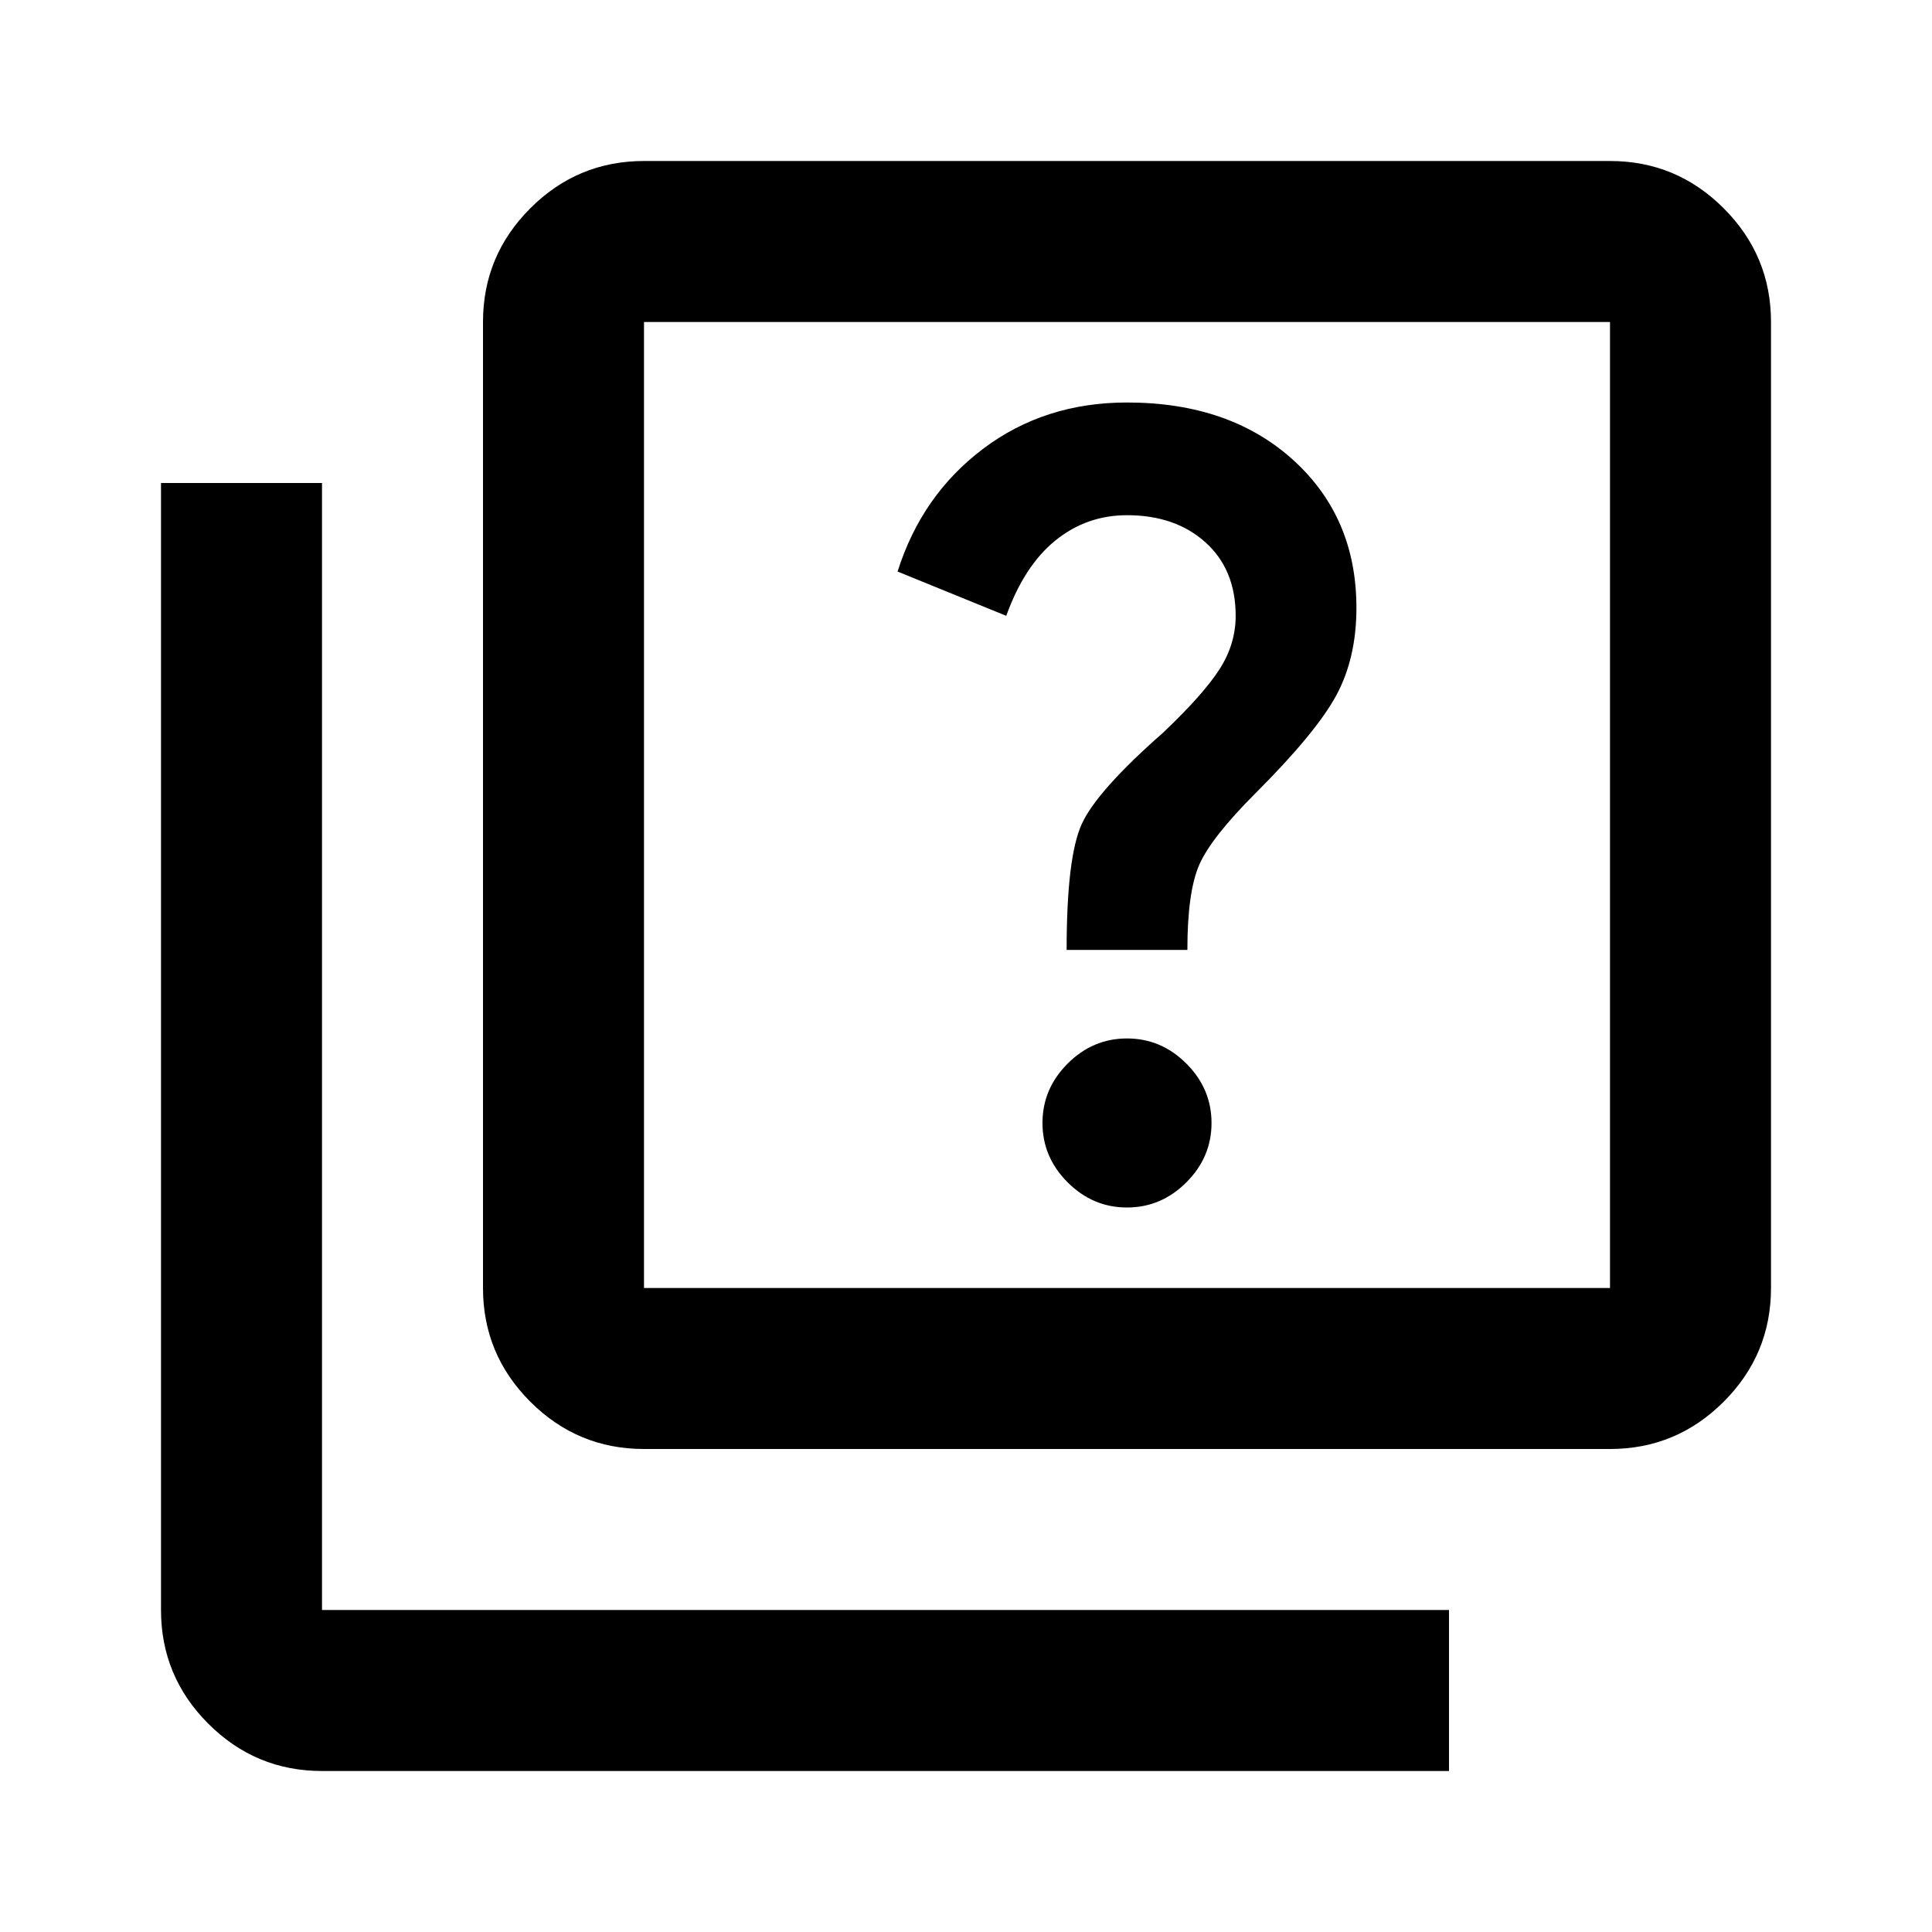
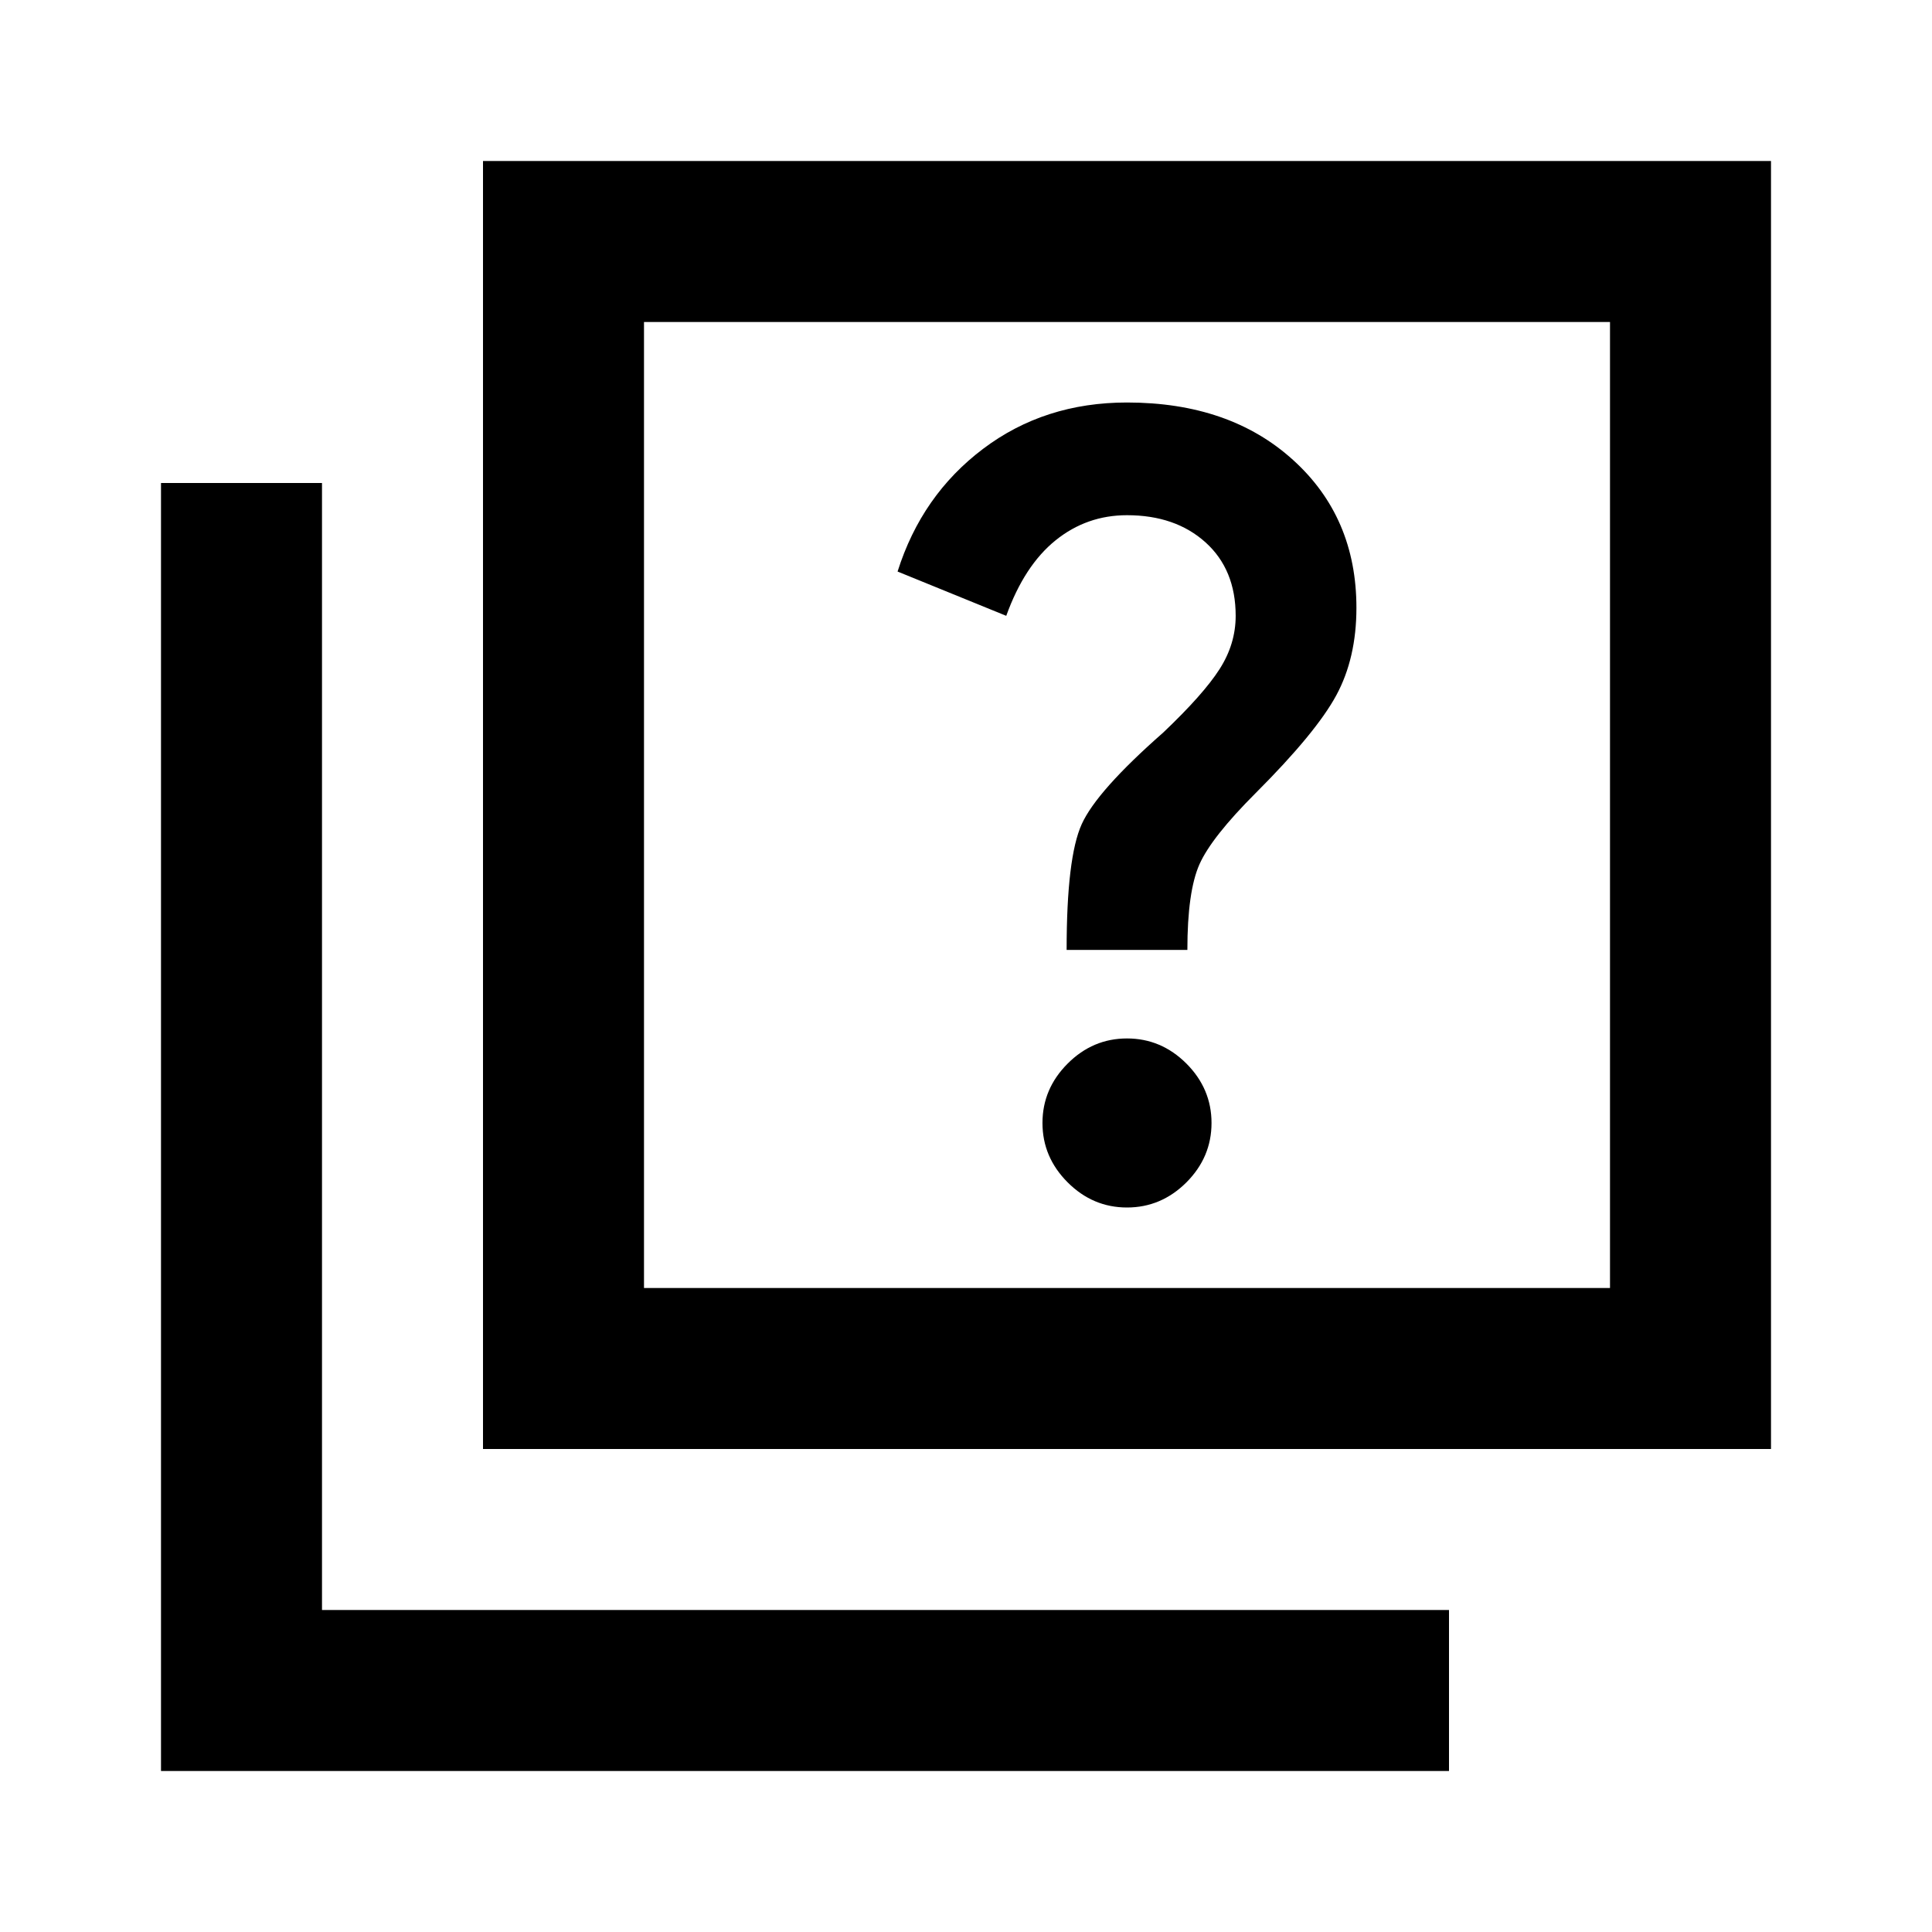
- <svg xmlns="http://www.w3.org/2000/svg" height="24" viewBox="0 96 960 960" width="24">
-   <path d="M560 696q17 0 29.5-12.5T602 654q0-17-12.5-29.5T560 612q-17 0-29.5 12.5T518 654q0 17 12.5 29.5T560 696Zm-30-128h60q0-29 6-42.5t28-35.5q30-30 40-48.5t10-43.5q0-45-31.5-73.5T560 296q-41 0-71.5 23T446 380l54 22q9-25 24.5-37.5T560 352q24 0 39 13.5t15 36.5q0 14-8 26.5T578 460q-33 29-40.5 45.5T530 568ZM320 816q-33 0-56.5-23.5T240 736V256q0-33 23.5-56.5T320 176h480q33 0 56.5 23.5T880 256v480q0 33-23.5 56.5T800 816H320Zm0-80h480V256H320v480ZM160 976q-33 0-56.5-23.5T80 896V336h80v560h560v80H160Zm160-720v480-480Z" />
+ <svg xmlns="http://www.w3.org/2000/svg" height="24" width="24">
+   <path d="M13.25 11.8h1.5q0-.725.15-1.063.15-.337.7-.887.75-.75 1-1.213.25-.462.25-1.087 0-1.125-.788-1.837Q15.275 5 14 5q-1.025 0-1.787.575-.763.575-1.063 1.525l1.35.55q.225-.625.613-.938Q13.5 6.4 14 6.4q.6 0 .975.337.375.338.375.913 0 .35-.2.662-.2.313-.7.788-.825.725-1.012 1.137-.188.413-.188 1.563ZM14 15q.425 0 .738-.312.312-.313.312-.738t-.312-.738Q14.425 12.9 14 12.9t-.737.312q-.313.313-.313.738t.313.738Q13.575 15 14 15Zm-8 3V2h16v16Zm2-2h12V4H8Zm-6 6V6h2v14h14v2Zm6-6V4v12Z" />
</svg>
